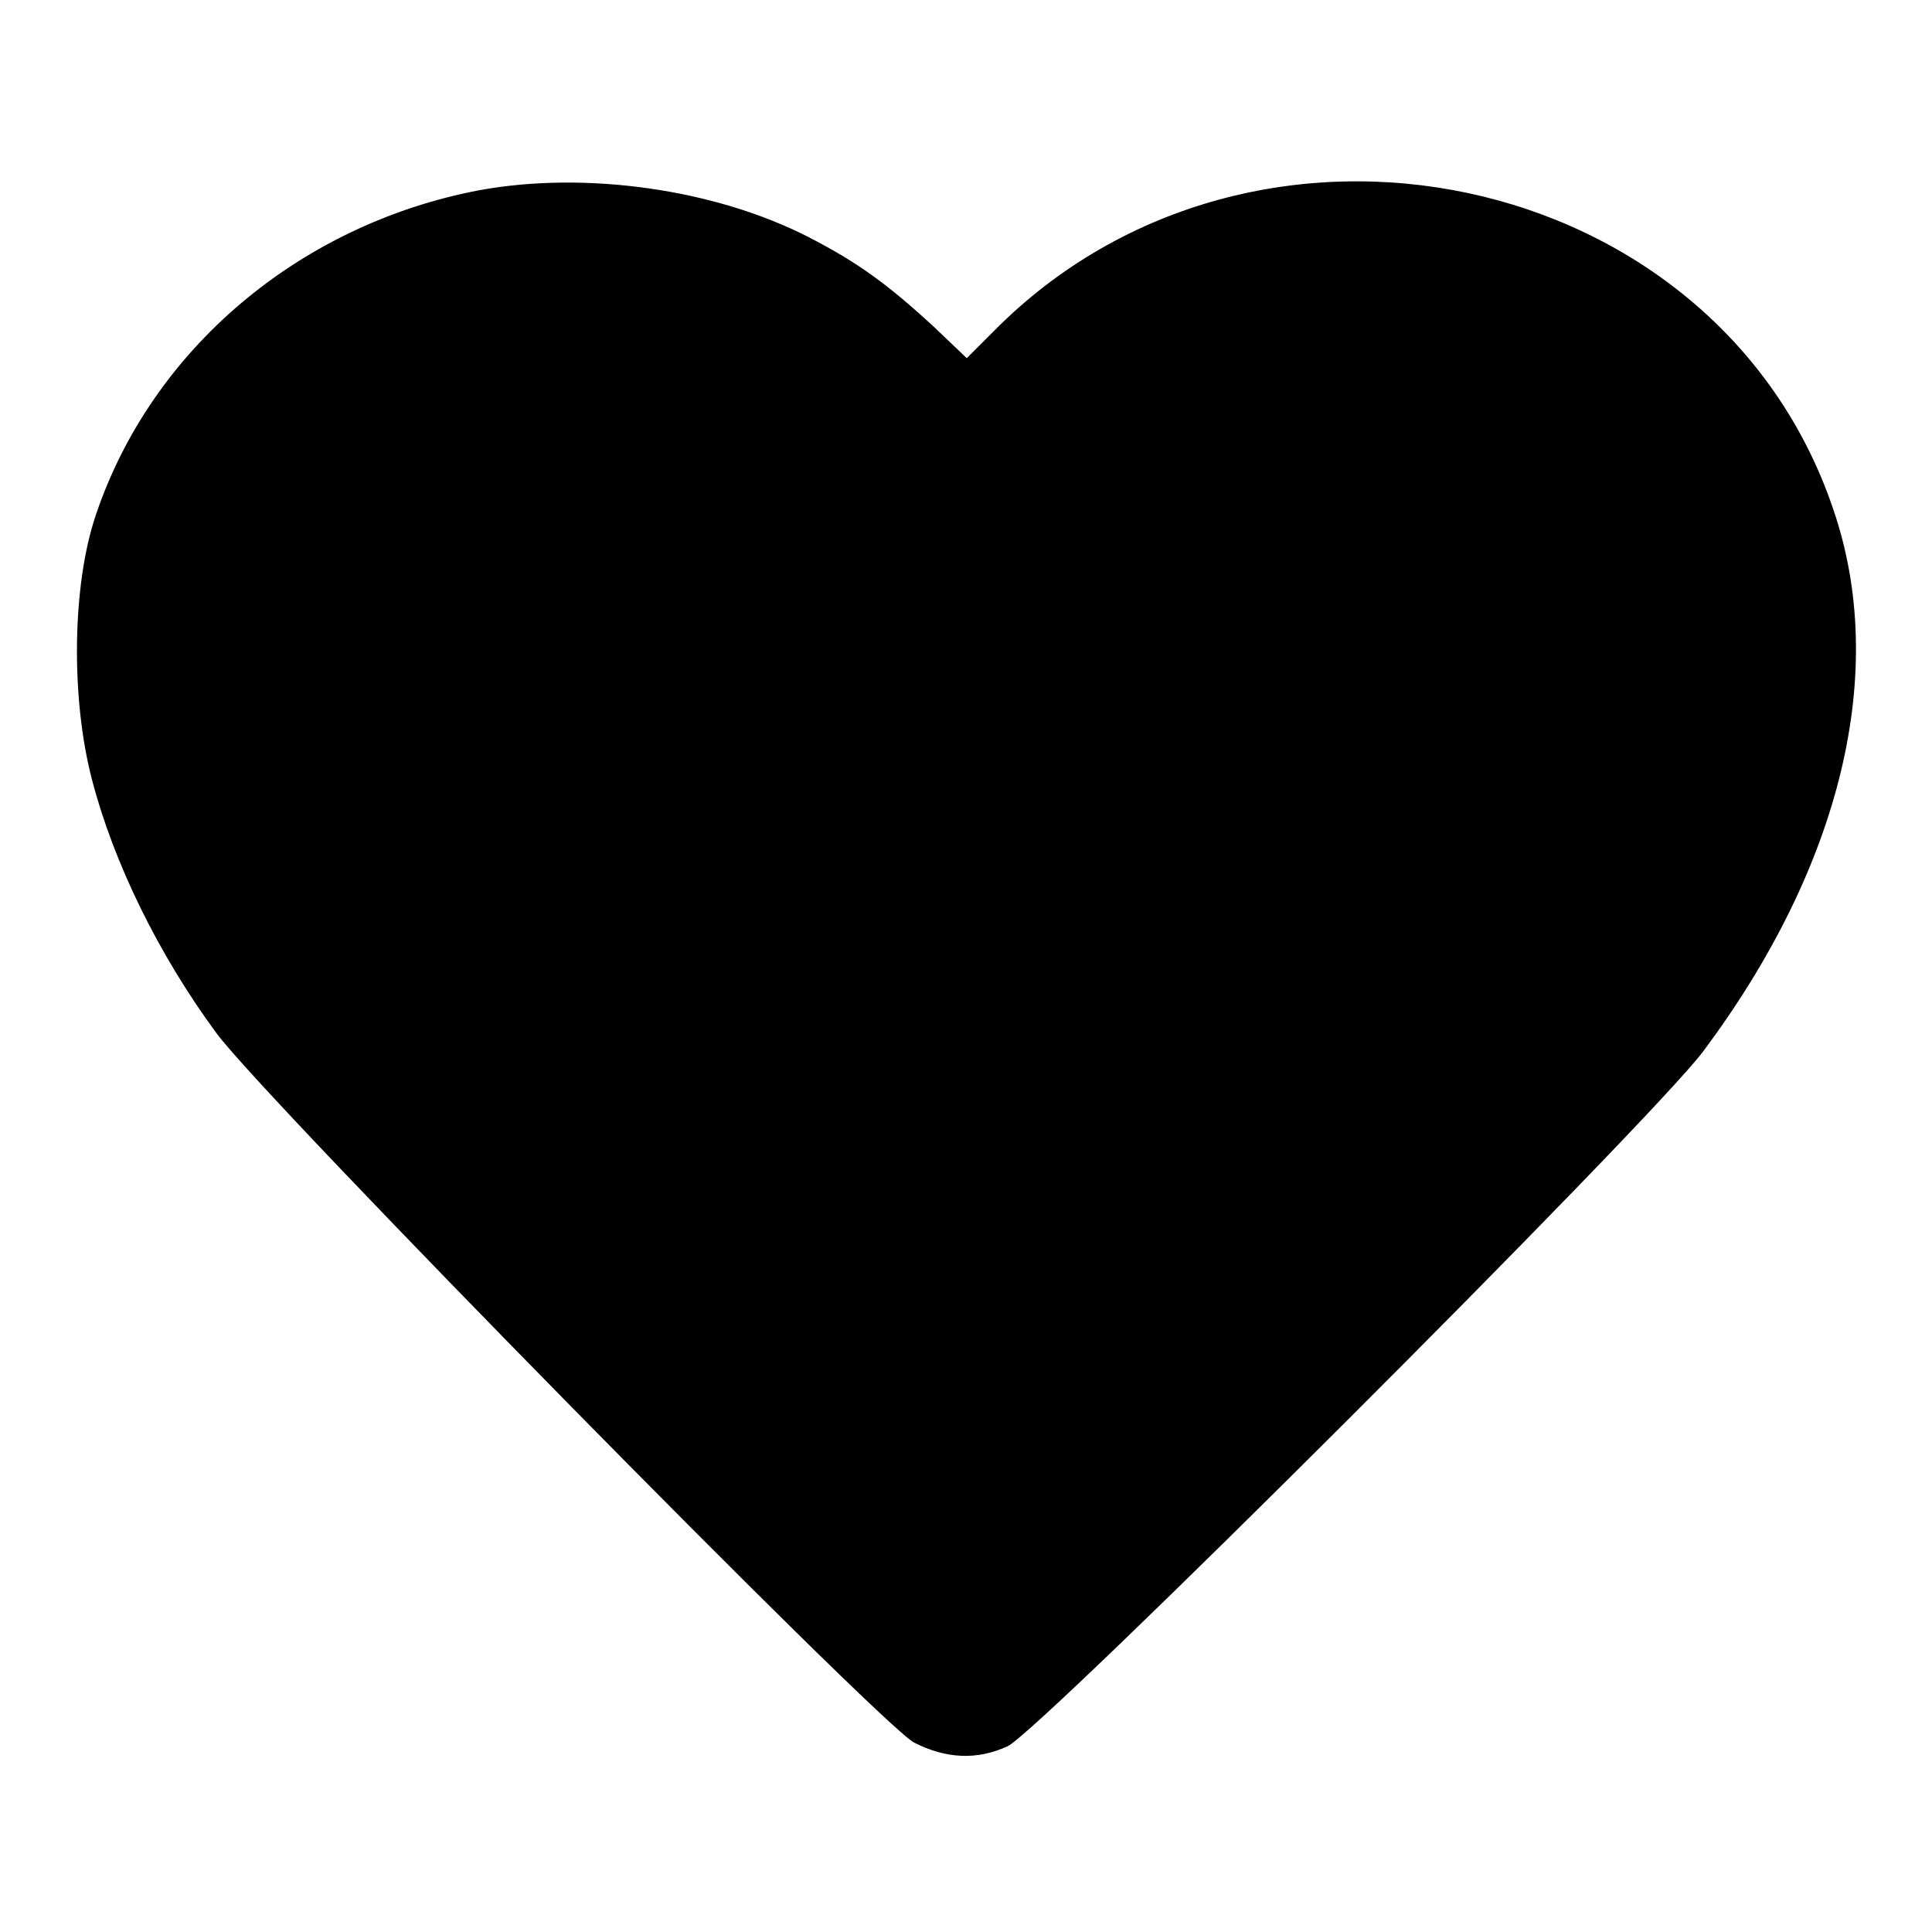
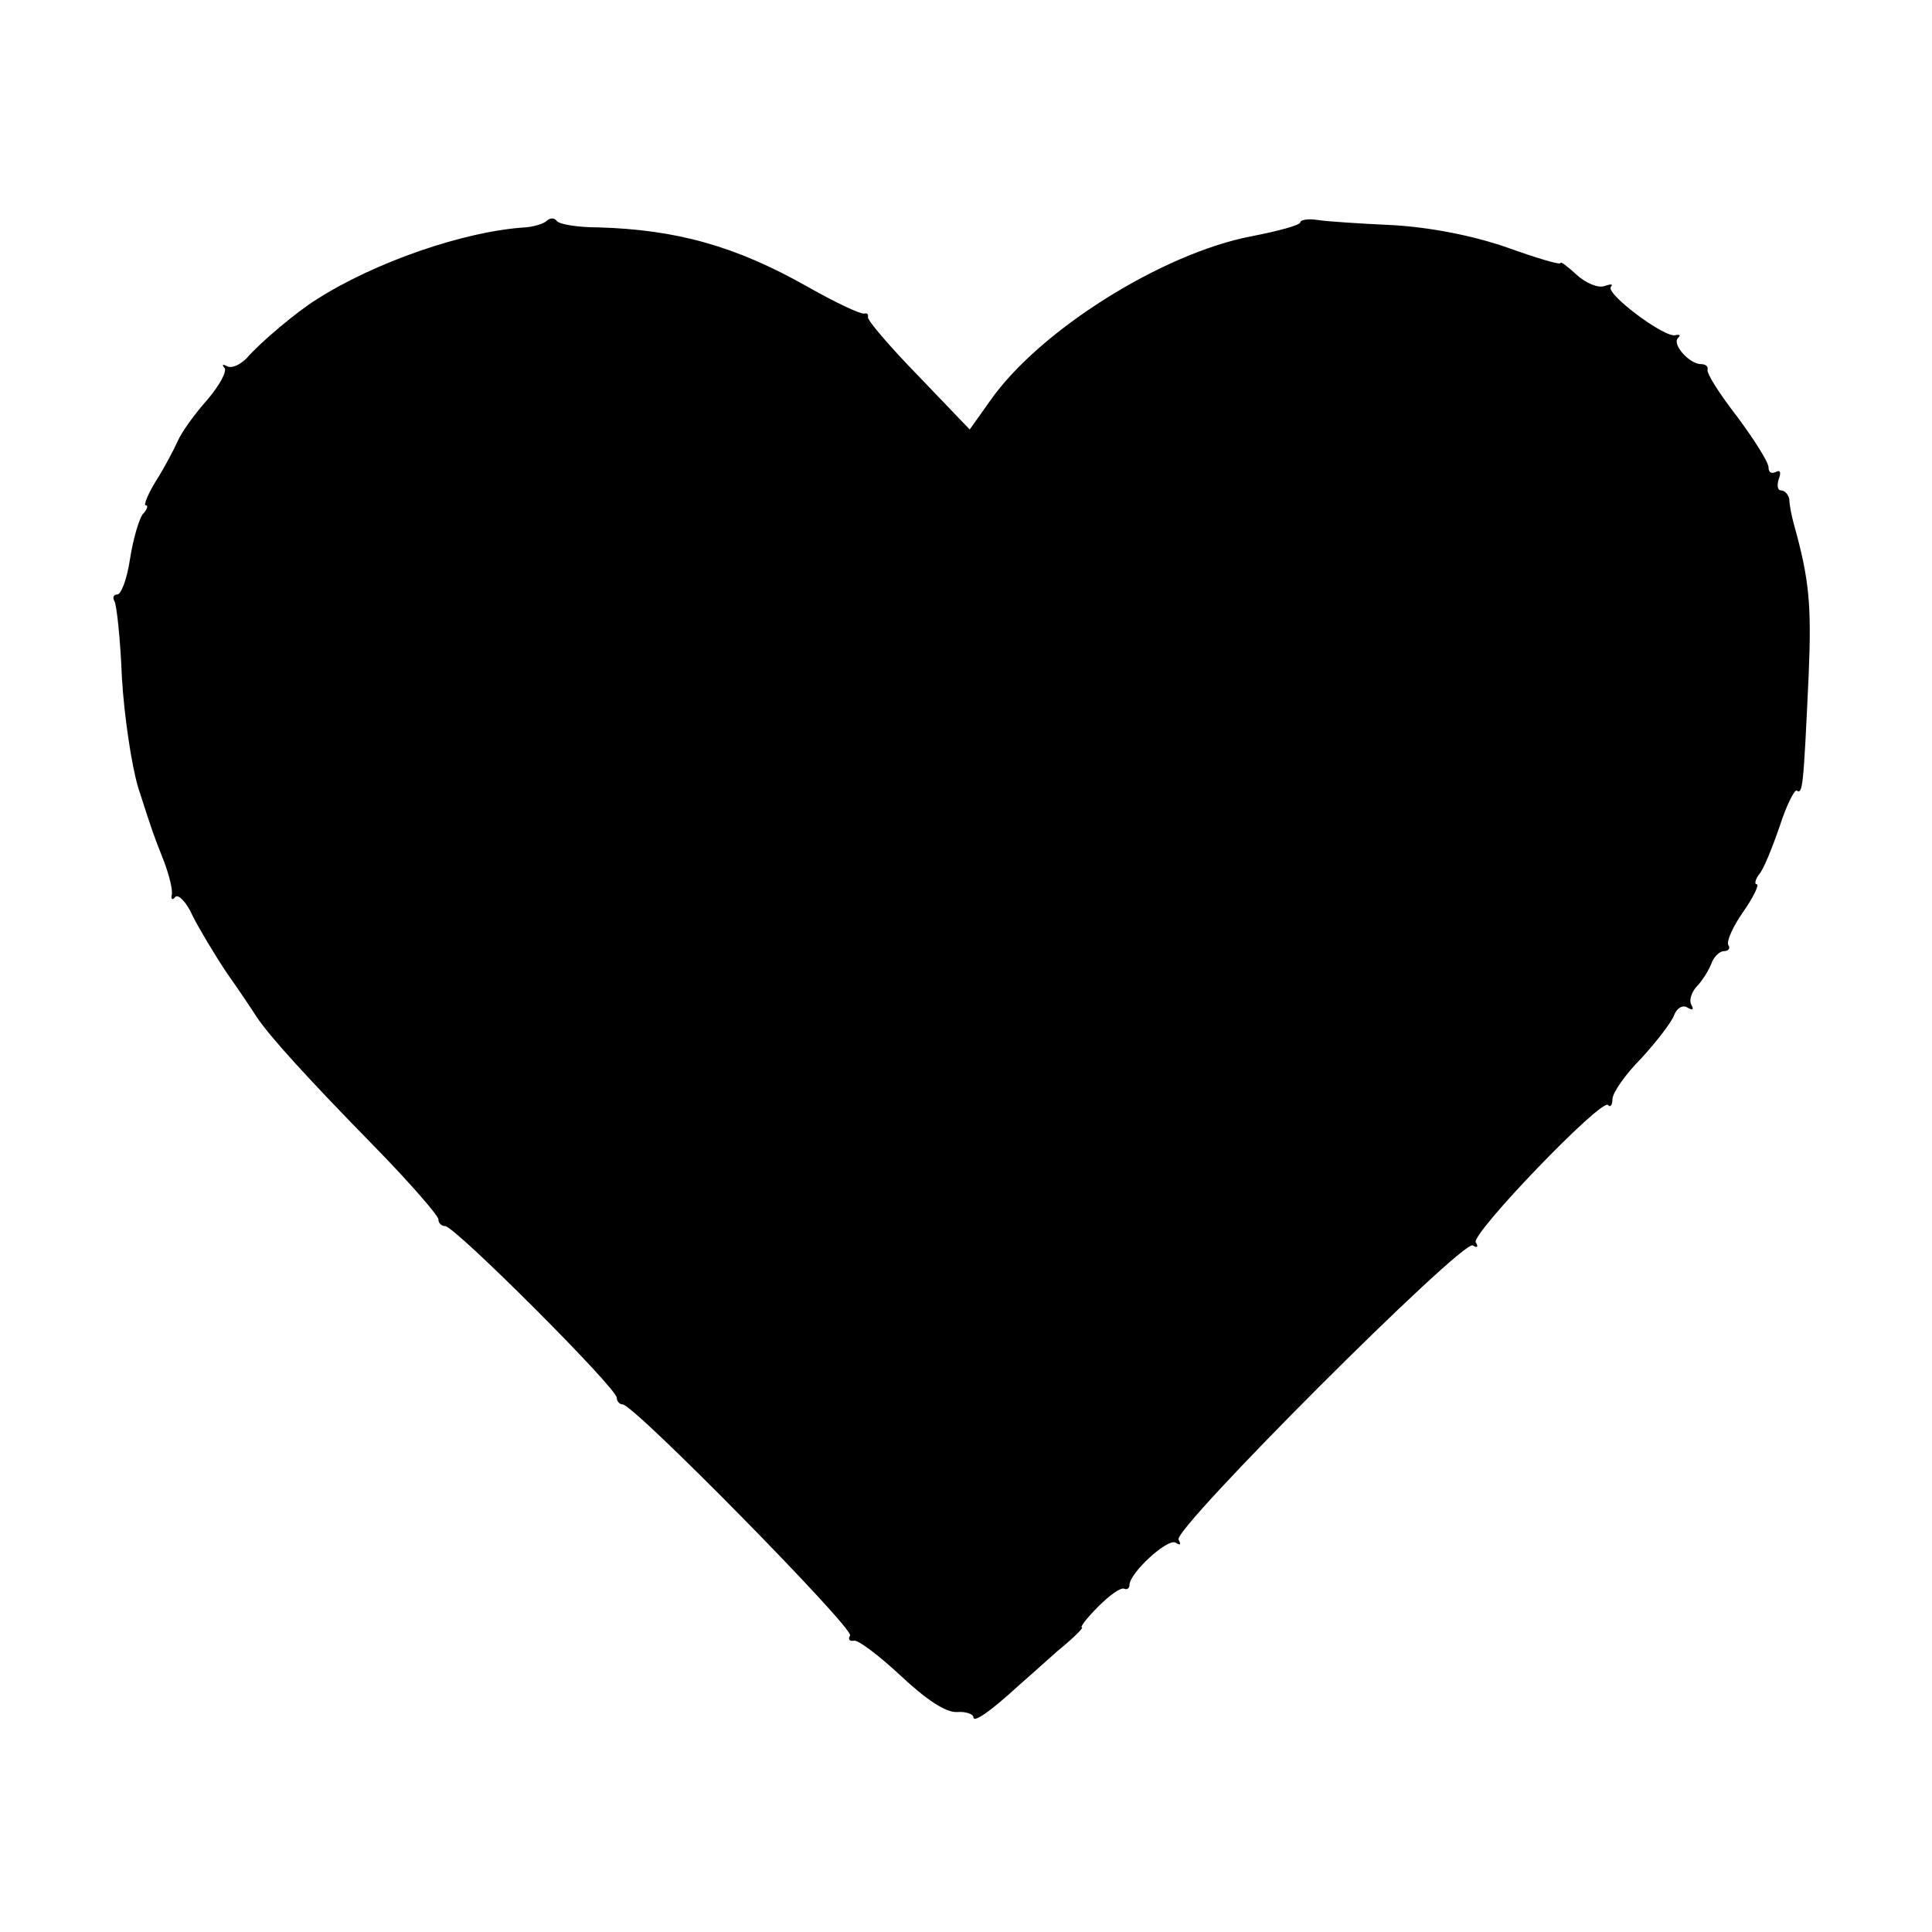
<svg xmlns="http://www.w3.org/2000/svg" version="1.0" width="260pt" height="260pt" viewBox="0 0 260 260" preserveAspectRatio="xMidYMid meet">
  <g transform="translate(0,260) scale(0.1,-0.1)" fill="#000000" stroke="none">
-     <path d="M645 2344 c-242 -46 -441 -214 -516 -437 -32 -94 -34 -247 -5 -357 29 -111 89 -234 167 -340 65 -89 892 -930 939 -955 43 -22 85 -24 126 -5 45 21 863 838 936 935 186 249 250 512 175 730 -156 461 -779 593 -1129 240 l-37 -37 -44 42 c-63 58 -103 87 -169 121 -127 65 -301 89 -443 63z" />
+     <path d="M736 2303 c-4 -4 -17 -8 -29 -9 -82 -5 -203 -47 -281 -97 -26 -16 -76 -58 -94 -79 -9 -9 -20 -14 -26 -11 -6 3 -8 3 -4 -2 4 -4 -6 -23 -23 -43 -17 -19 -35 -44 -40 -56 -5 -11 -18 -36 -29 -53 -11 -18 -17 -33 -14 -33 4 0 2 -6 -4 -12 -5 -7 -13 -34 -17 -60 -4 -27 -12 -48 -17 -48 -5 0 -7 -4 -4 -9 3 -5 8 -51 10 -102 3 -52 13 -119 22 -149 22 -68 19 -59 35 -100 7 -19 12 -39 10 -45 -1 -5 1 -7 5 -2 4 4 15 -7 23 -25 9 -18 30 -53 46 -77 17 -24 35 -51 40 -59 18 -27 69 -83 158 -174 48 -49 87 -94 87 -99 0 -5 4 -9 9 -9 13 0 231 -218 231 -231 0 -5 4 -9 8 -9 15 0 312 -302 306 -311 -3 -5 -1 -8 5 -7 5 2 34 -20 63 -47 34 -32 61 -50 76 -49 12 1 22 -3 22 -7 0 -8 23 8 59 41 9 8 34 30 54 48 21 17 36 32 33 32 -3 0 7 13 22 28 15 15 30 26 35 24 4 -2 7 1 7 5 0 16 51 63 62 57 6 -4 8 -3 4 4 -8 14 382 404 396 396 6 -4 8 -2 4 4 -7 11 169 194 178 185 3 -4 6 0 6 8 0 8 17 33 39 55 21 23 41 49 44 58 4 10 12 14 18 10 7 -4 9 -3 5 4 -3 6 0 16 7 24 7 7 16 21 20 31 3 9 11 17 17 17 6 0 9 4 6 8 -3 5 6 25 20 45 14 20 22 37 18 37 -3 0 -2 6 3 13 6 6 18 36 28 65 9 28 20 50 23 48 8 -5 9 4 16 155 4 95 1 129 -20 204 -3 11 -6 26 -6 33 -1 6 -6 12 -11 12 -5 0 -6 7 -3 16 3 8 2 12 -4 9 -6 -3 -10 -1 -10 6 0 7 -19 37 -42 68 -24 31 -42 59 -40 64 1 4 -3 7 -9 7 -15 0 -39 26 -31 35 4 4 3 5 -3 4 -14 -5 -96 57 -87 65 3 4 0 4 -9 1 -8 -3 -25 4 -37 15 -12 11 -22 19 -22 16 0 -3 -33 7 -72 21 -46 16 -103 27 -153 30 -44 2 -90 5 -102 7 -13 2 -23 0 -23 -3 0 -4 -30 -12 -66 -19 -120 -23 -286 -127 -352 -222 l-27 -38 -69 72 c-38 39 -68 74 -68 79 1 4 -1 6 -5 5 -5 -1 -39 15 -76 36 -97 55 -177 77 -282 80 -27 0 -53 4 -56 9 -3 4 -9 4 -13 0z" />
  </g>
</svg>
